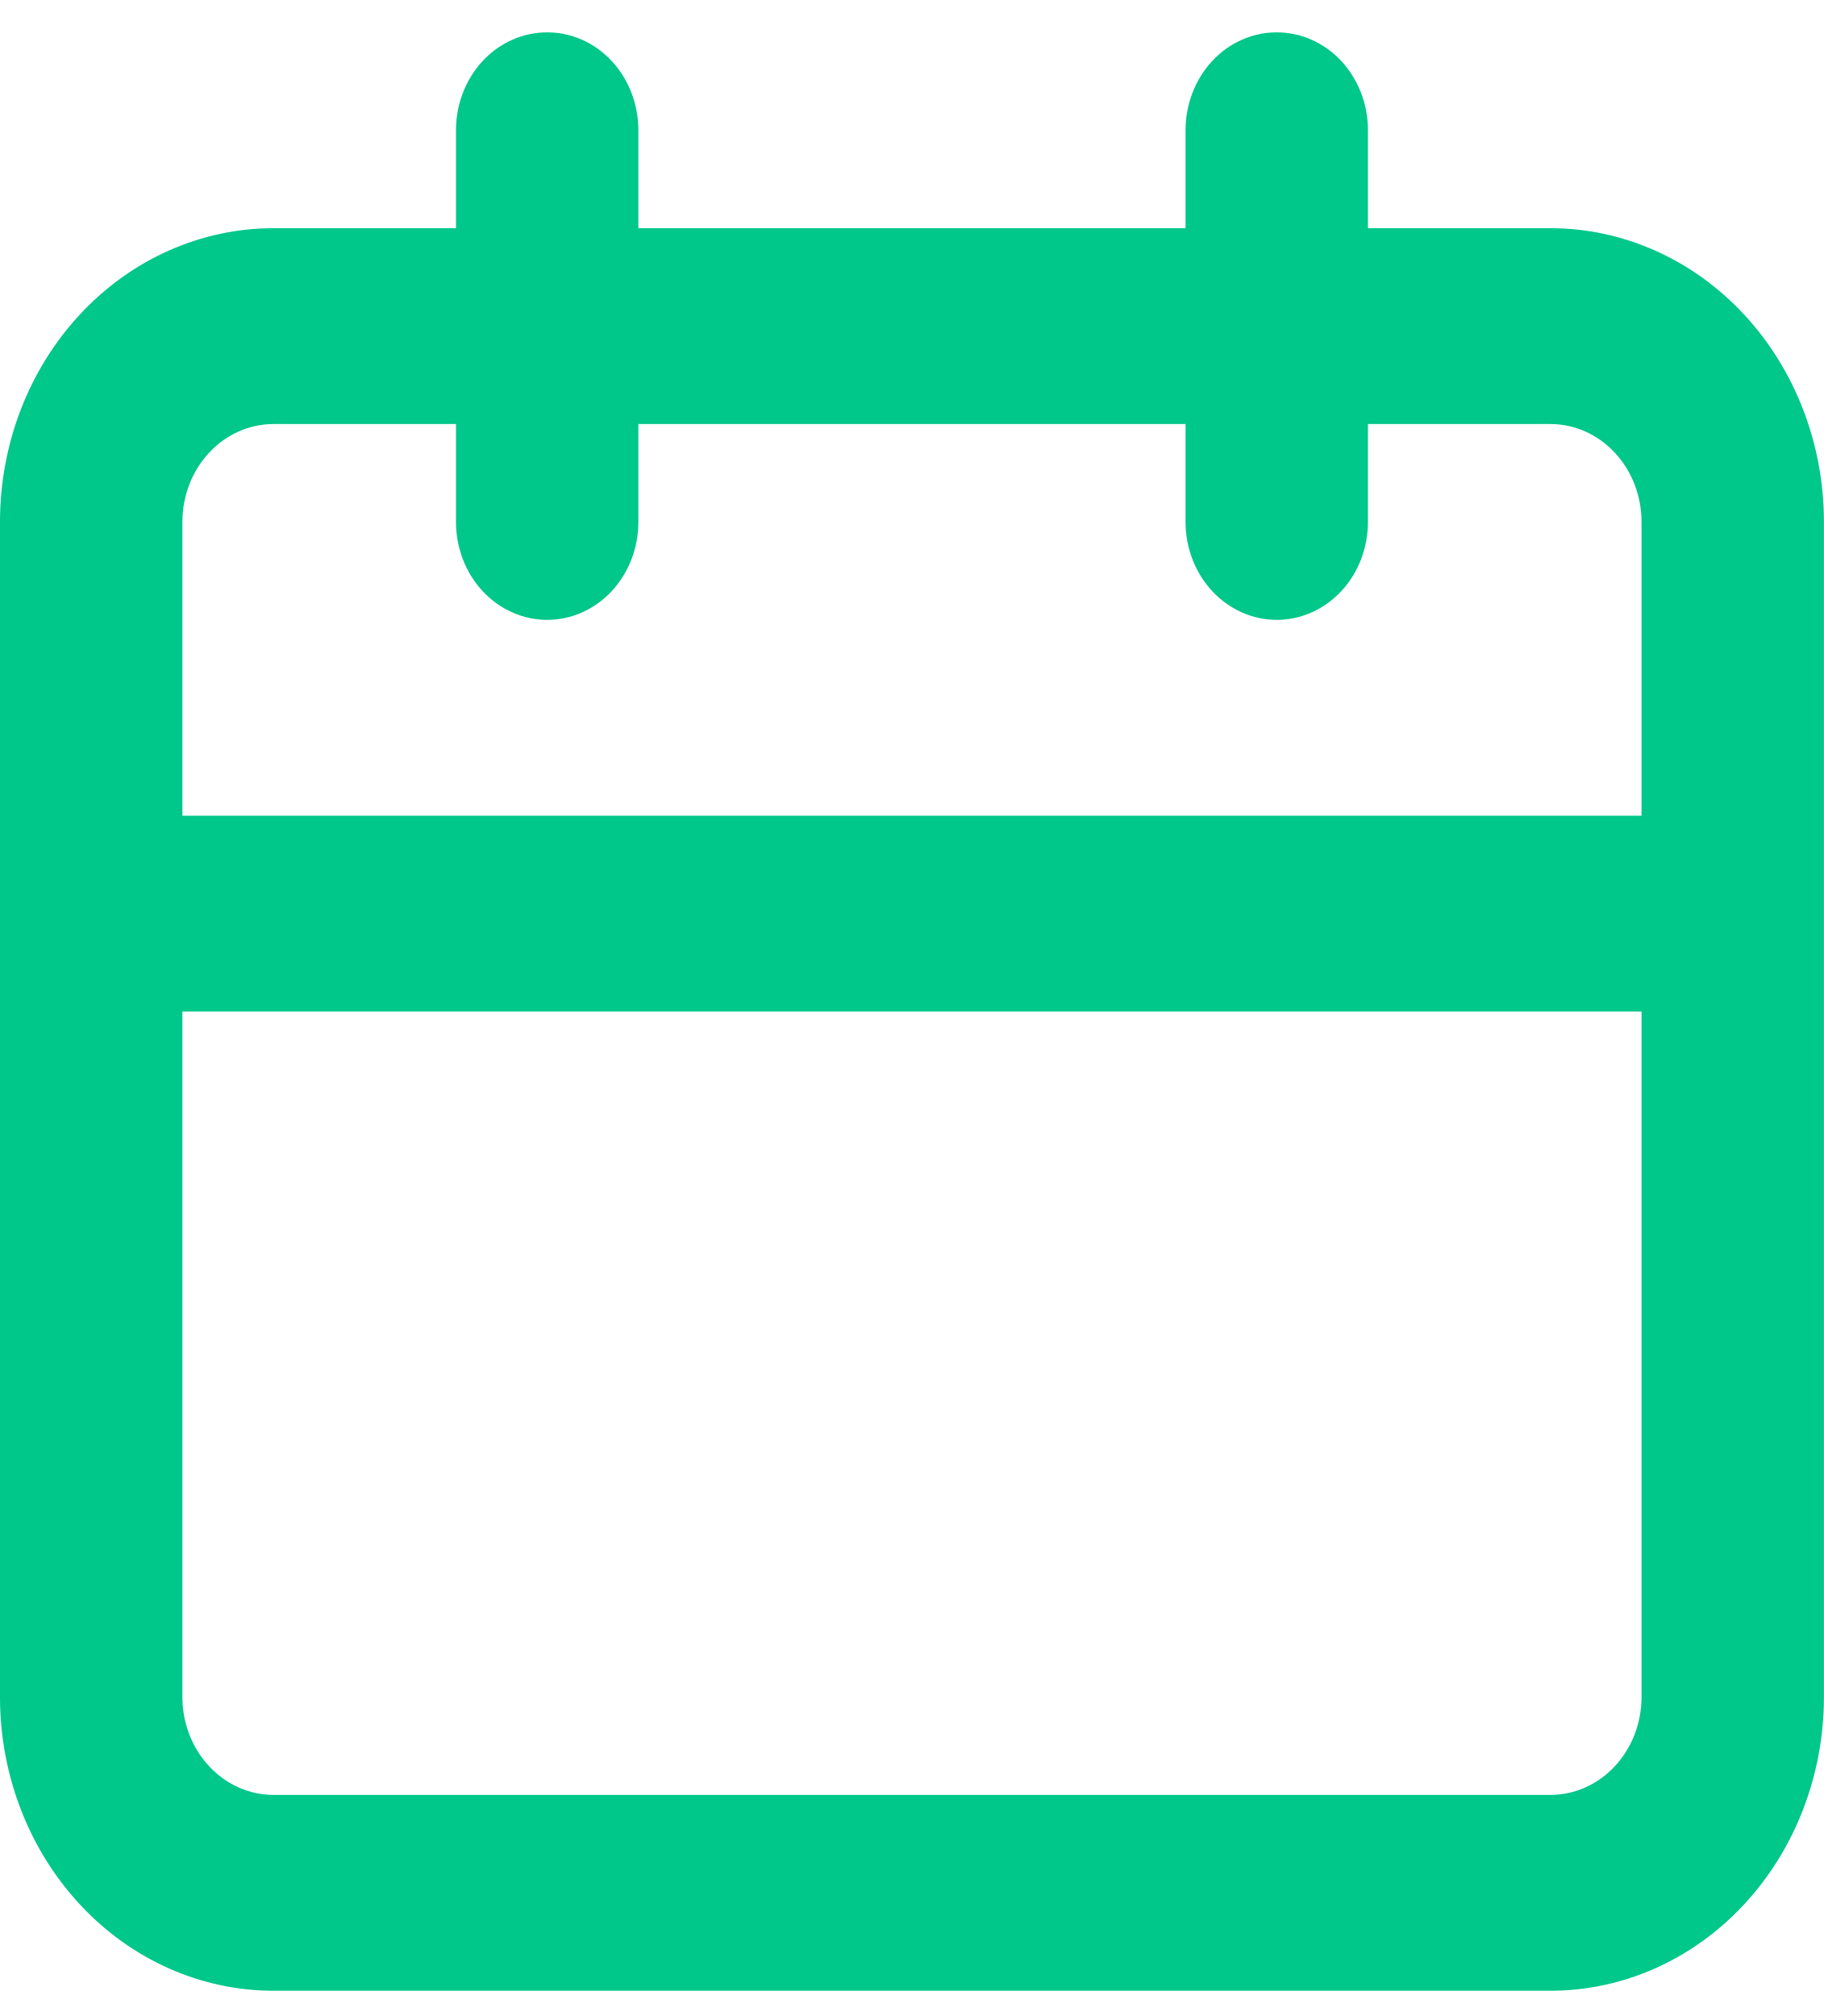
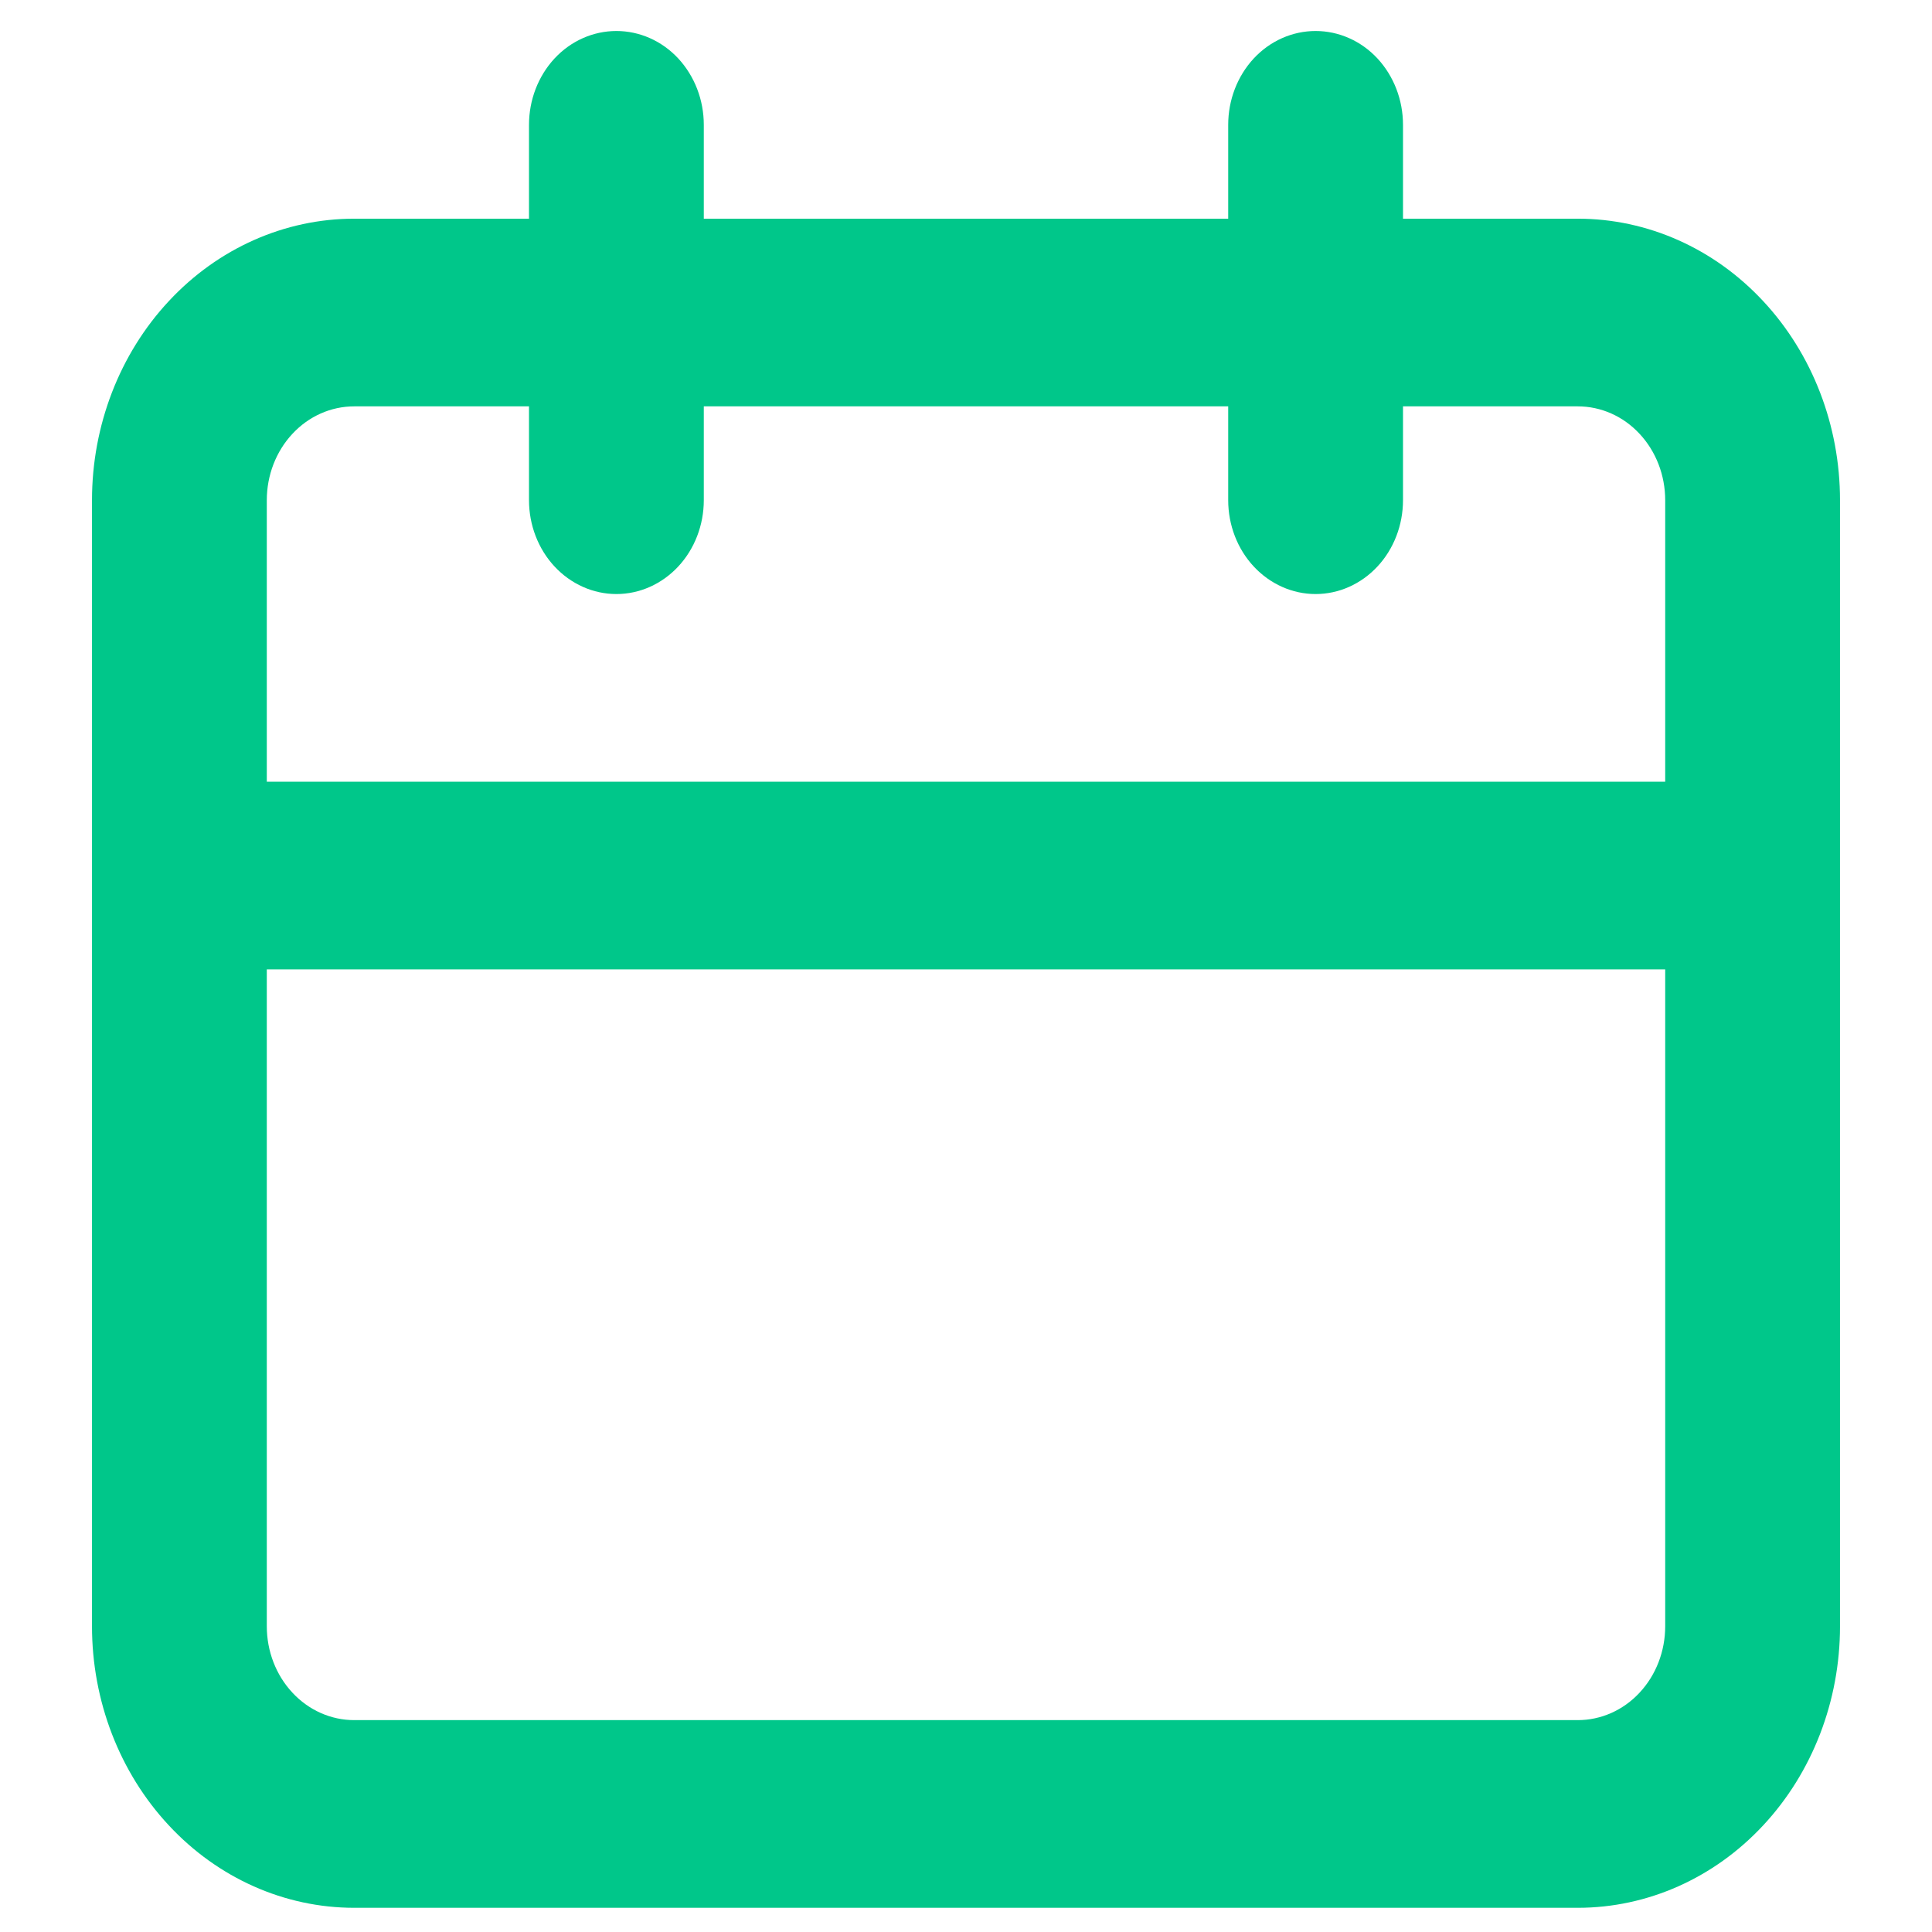
- <svg xmlns="http://www.w3.org/2000/svg" width="19" height="21" viewBox="0 0 19 21" fill="none">
+ <svg xmlns="http://www.w3.org/2000/svg" width="19" height="19" viewBox="0 0 19 21" fill="none">
  <path d="M16.15 2.377H14.25V1.357C14.25 1.086 14.15 0.827 13.972 0.635C13.794 0.444 13.552 0.337 13.3 0.337C13.048 0.337 12.806 0.444 12.628 0.635C12.45 0.827 12.35 1.086 12.35 1.357V2.377H6.65V1.357C6.65 1.086 6.55 0.827 6.372 0.635C6.194 0.444 5.952 0.337 5.7 0.337C5.448 0.337 5.206 0.444 5.028 0.635C4.85 0.827 4.75 1.086 4.75 1.357V2.377H2.85C2.094 2.377 1.369 2.699 0.835 3.273C0.3 3.847 0 4.625 0 5.437V17.677C0 18.489 0.3 19.267 0.835 19.841C1.369 20.415 2.094 20.737 2.85 20.737H16.15C16.906 20.737 17.631 20.415 18.165 19.841C18.7 19.267 19 18.489 19 17.677V5.437C19 4.625 18.7 3.847 18.165 3.273C17.631 2.699 16.906 2.377 16.15 2.377ZM17.1 17.677C17.1 17.948 17 18.207 16.822 18.398C16.644 18.59 16.402 18.697 16.15 18.697H2.85C2.598 18.697 2.356 18.59 2.178 18.398C2 18.207 1.9 17.948 1.9 17.677V10.537H17.1V17.677ZM17.1 8.497H1.9V5.437C1.9 5.166 2 4.907 2.178 4.716C2.356 4.524 2.598 4.417 2.85 4.417H4.75V5.437C4.75 5.707 4.85 5.967 5.028 6.158C5.206 6.349 5.448 6.457 5.7 6.457C5.952 6.457 6.194 6.349 6.372 6.158C6.55 5.967 6.65 5.707 6.65 5.437V4.417H12.35V5.437C12.35 5.707 12.45 5.967 12.628 6.158C12.806 6.349 13.048 6.457 13.3 6.457C13.552 6.457 13.794 6.349 13.972 6.158C14.15 5.967 14.25 5.707 14.25 5.437V4.417H16.15C16.402 4.417 16.644 4.524 16.822 4.716C17 4.907 17.1 5.166 17.1 5.437V8.497Z" fill="#00C78A" />
</svg>
